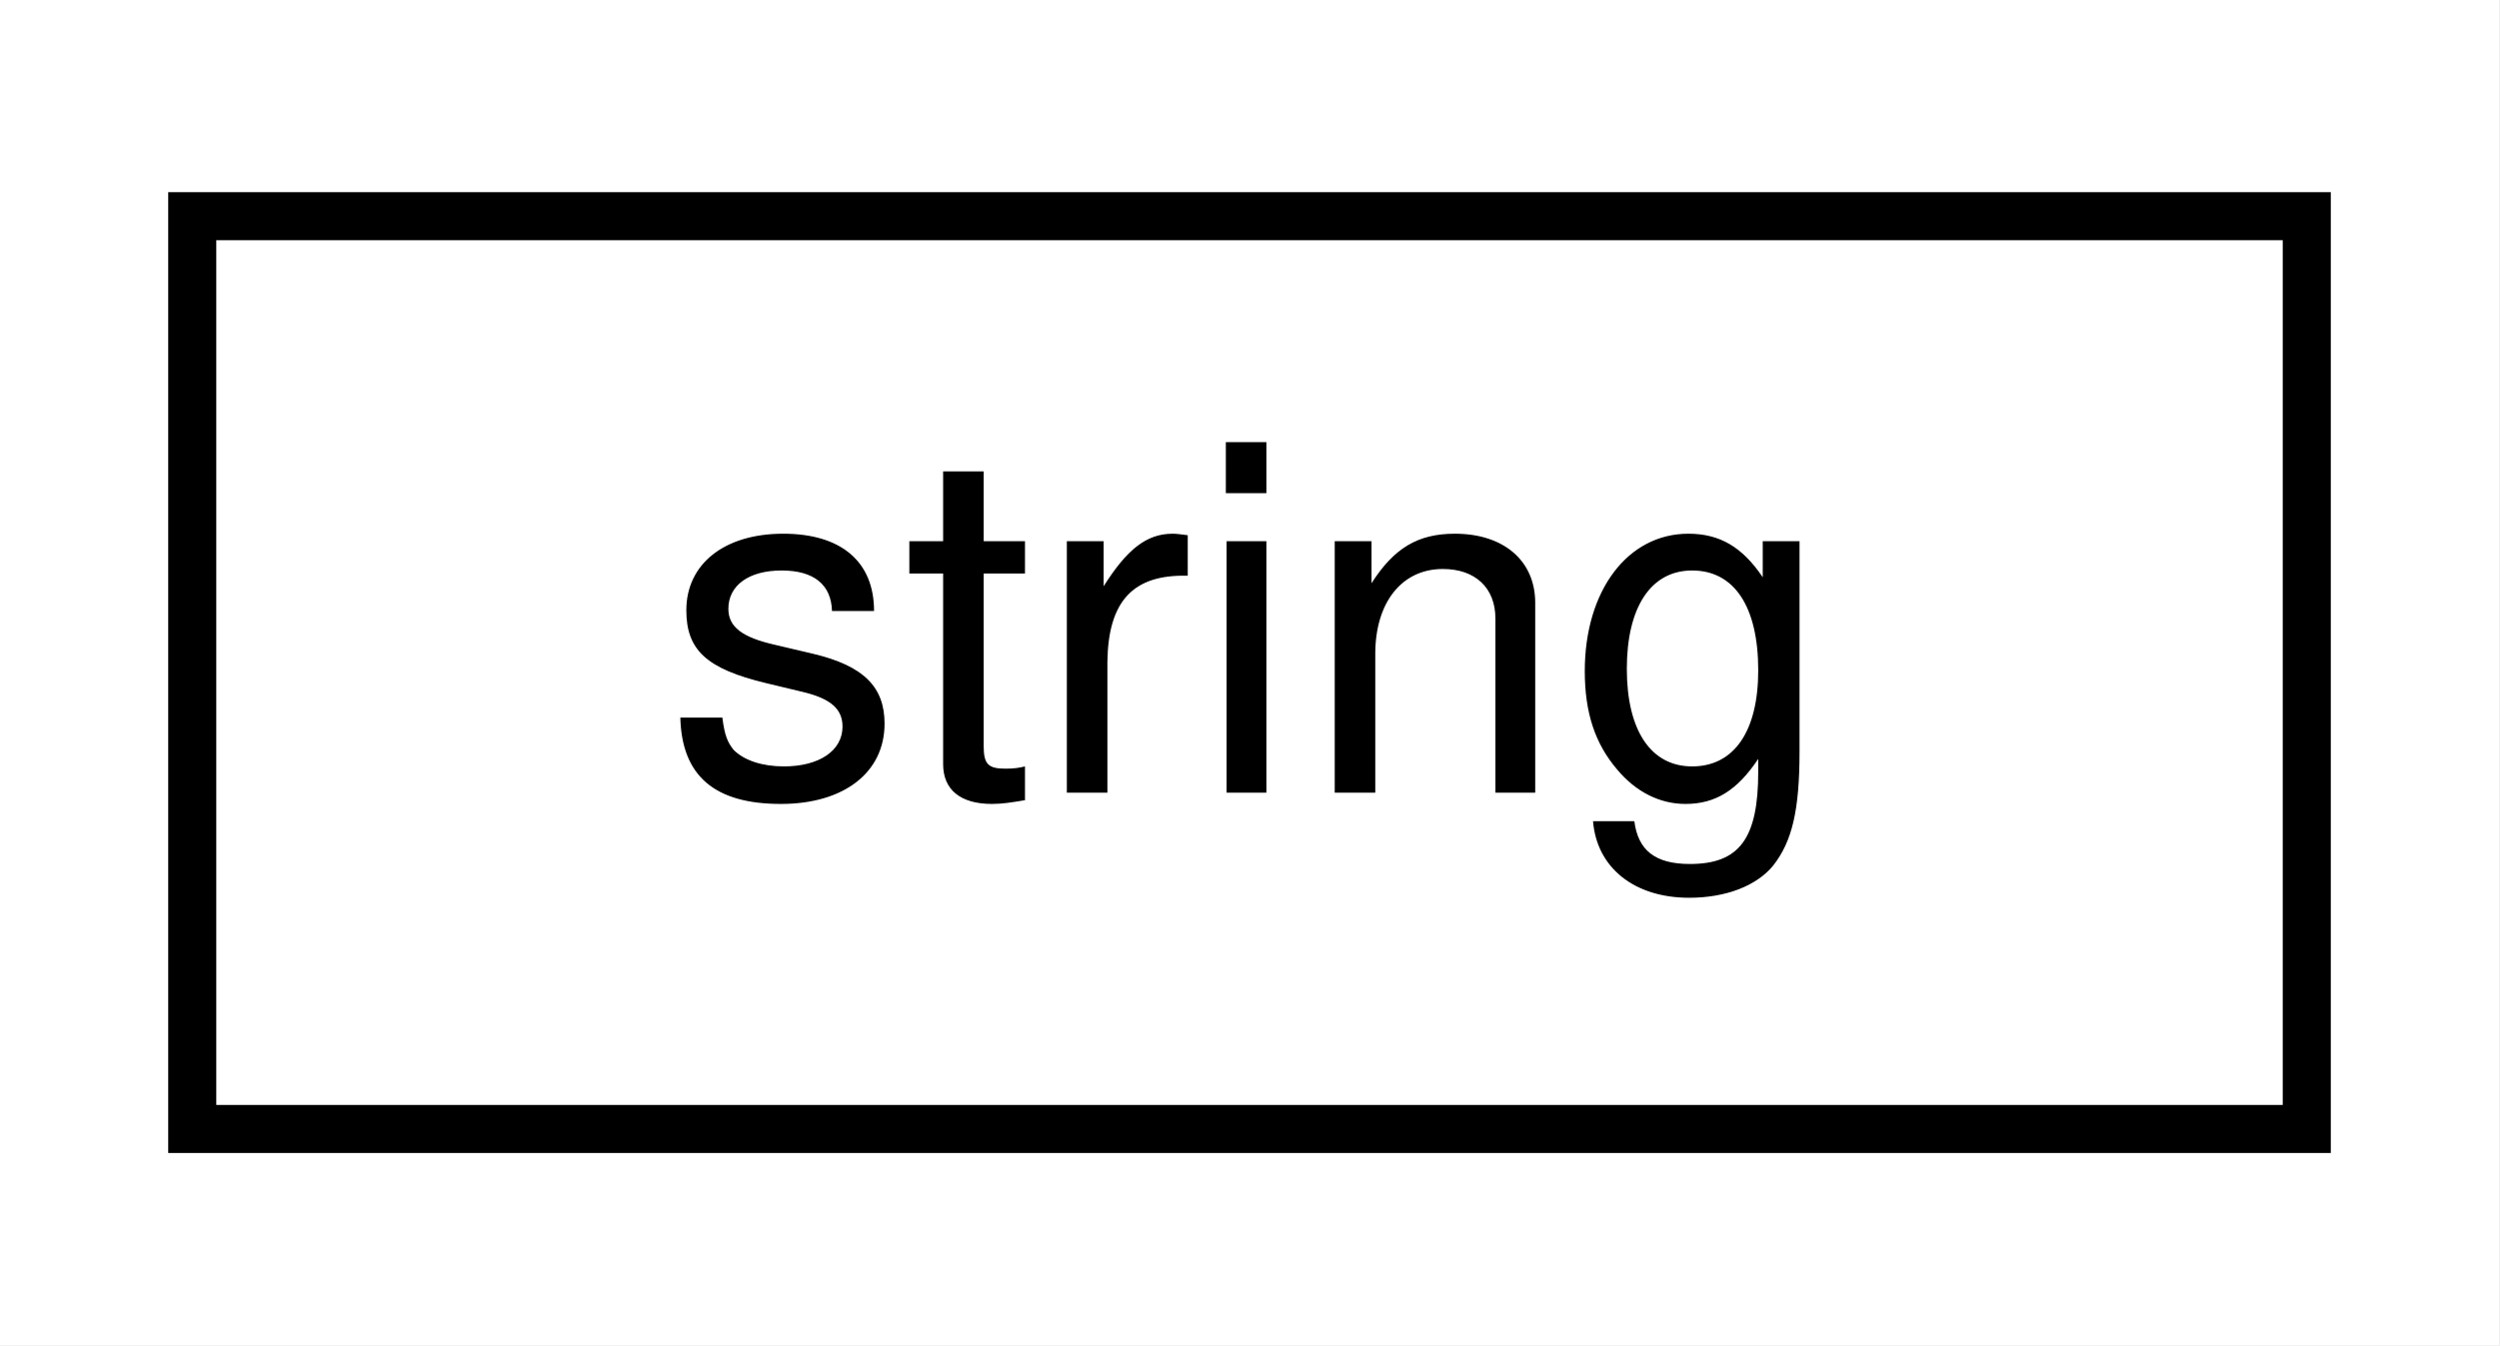
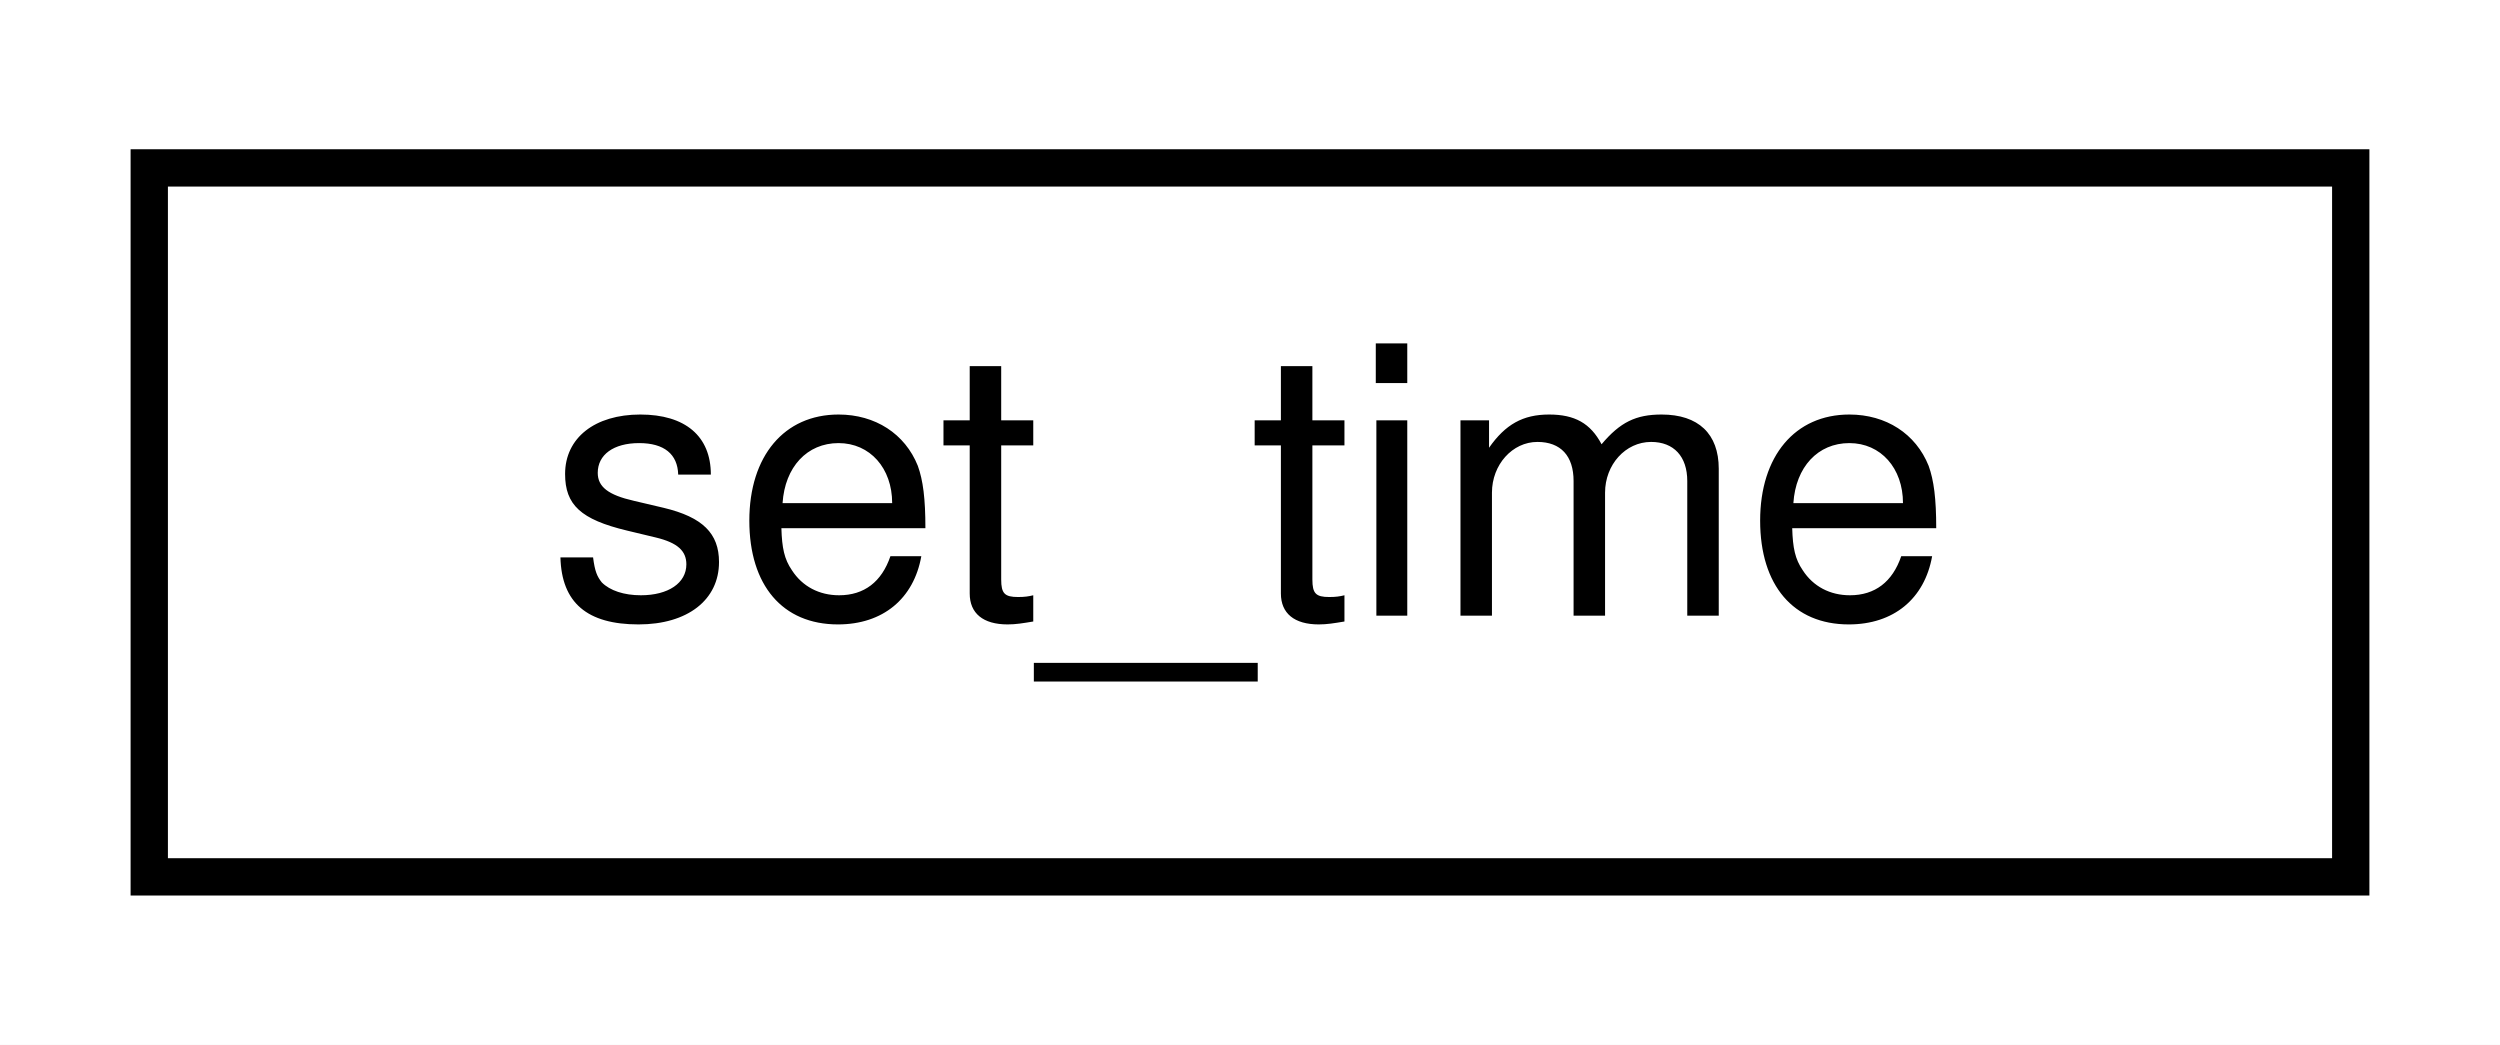
- <svg xmlns="http://www.w3.org/2000/svg" xmlns:xlink="http://www.w3.org/1999/xlink" width="52pt" height="28pt" viewBox="0.00 0.00 52.00 28.00">
+ <svg xmlns="http://www.w3.org/2000/svg" xmlns:xlink="http://www.w3.org/1999/xlink" width="67pt" height="28pt" viewBox="0.00 0.00 67.00 28.00">
  <g id="graph0" class="graph" transform="scale(1 1) rotate(0) translate(4 24)">
-     <polygon fill="white" stroke="transparent" points="-4,4 -4,-24 48,-24 48,4 -4,4" />
+     <polygon fill="white" stroke="transparent" points="-4,4 -4,-24 63,-24 63,4 -4,4" />
    <g id="node1" class="node">
      <g id="a_node1">
-         <a xlink:href="group__fms__io__mod.html#interfacefms__io__mod_1_1string" target="_top" xlink:title=" ">
-           <polygon fill="white" stroke="black" points="0,-0.5 0,-19.5 44,-19.5 44,-0.5 0,-0.5" />
-           <text text-anchor="middle" x="22" y="-7.5" font-family="Helvetica,sans-Serif" font-size="10.00">string</text>
+         <a xlink:href="group__time__manager__mod.html#interfacetime__manager__mod_1_1set__time" target="_top" xlink:title="Given some number of seconds and days, returns the corresponding time_type.">
+           <polygon fill="white" stroke="black" points="0,-0.5 0,-19.5 59,-19.5 59,-0.5 0,-0.5" />
+           <text text-anchor="middle" x="29.5" y="-7.5" font-family="Helvetica,sans-Serif" font-size="10.00">set_time</text>
        </a>
      </g>
    </g>
  </g>
</svg>
